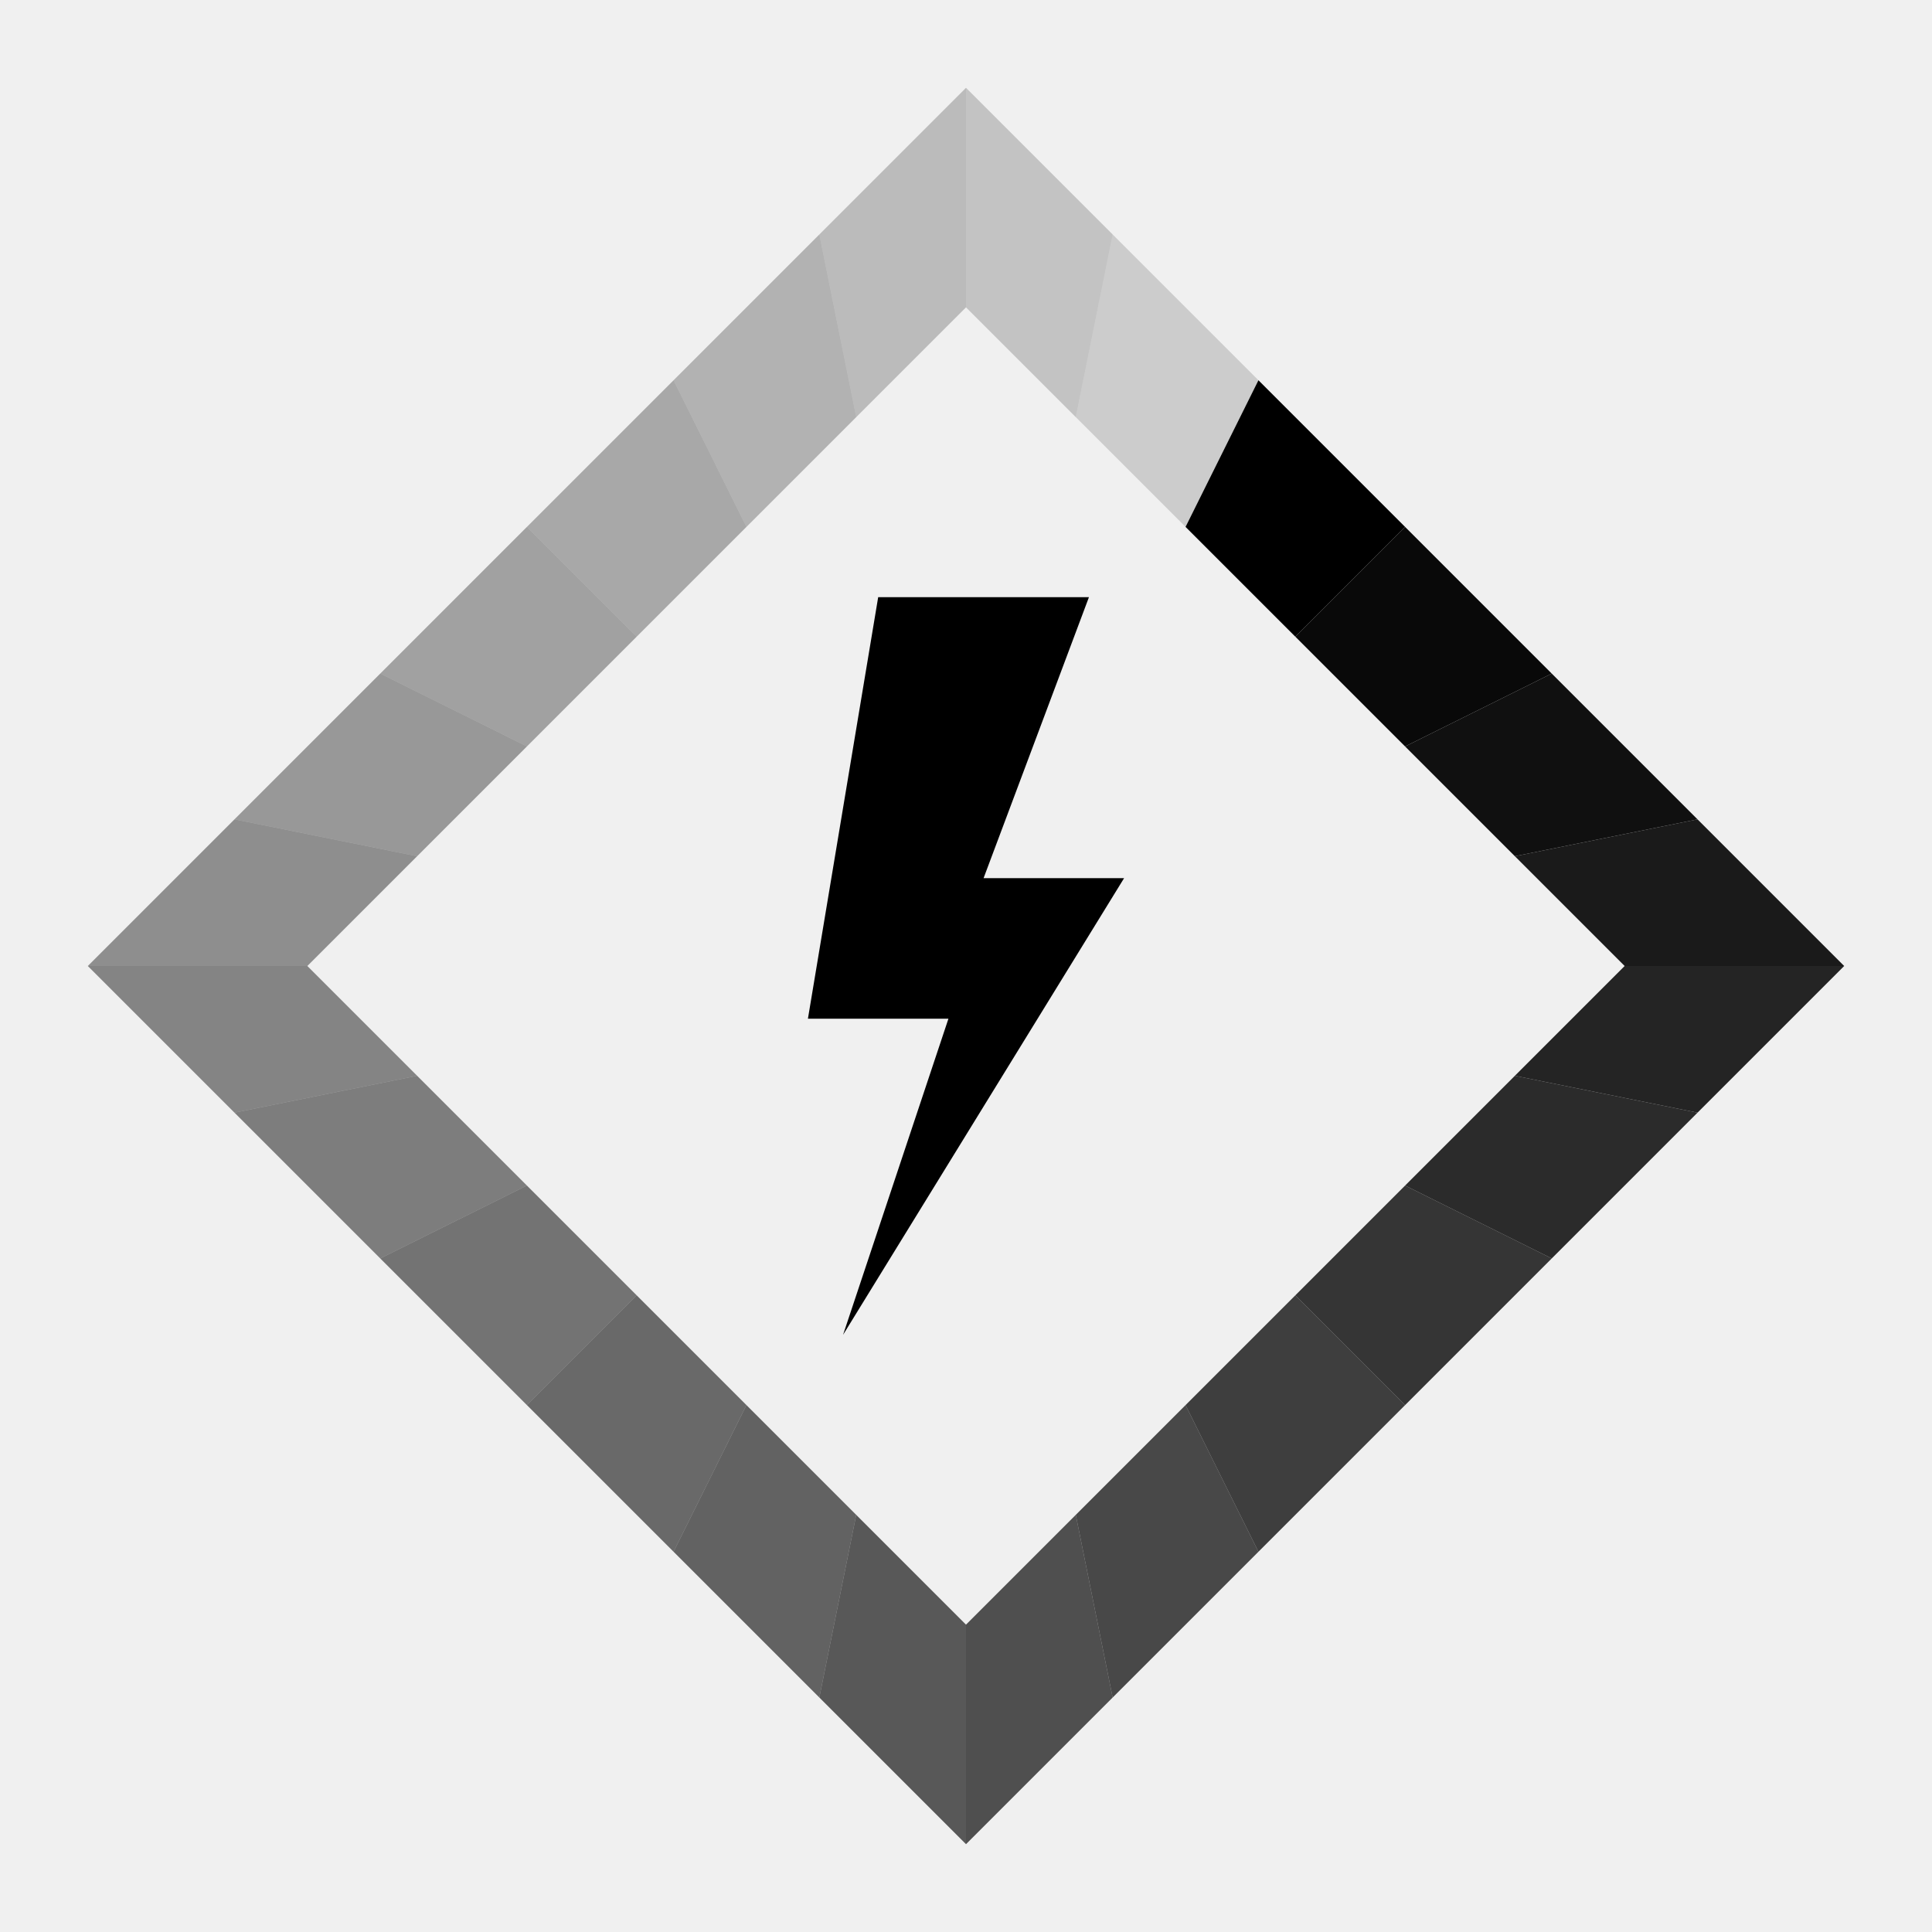
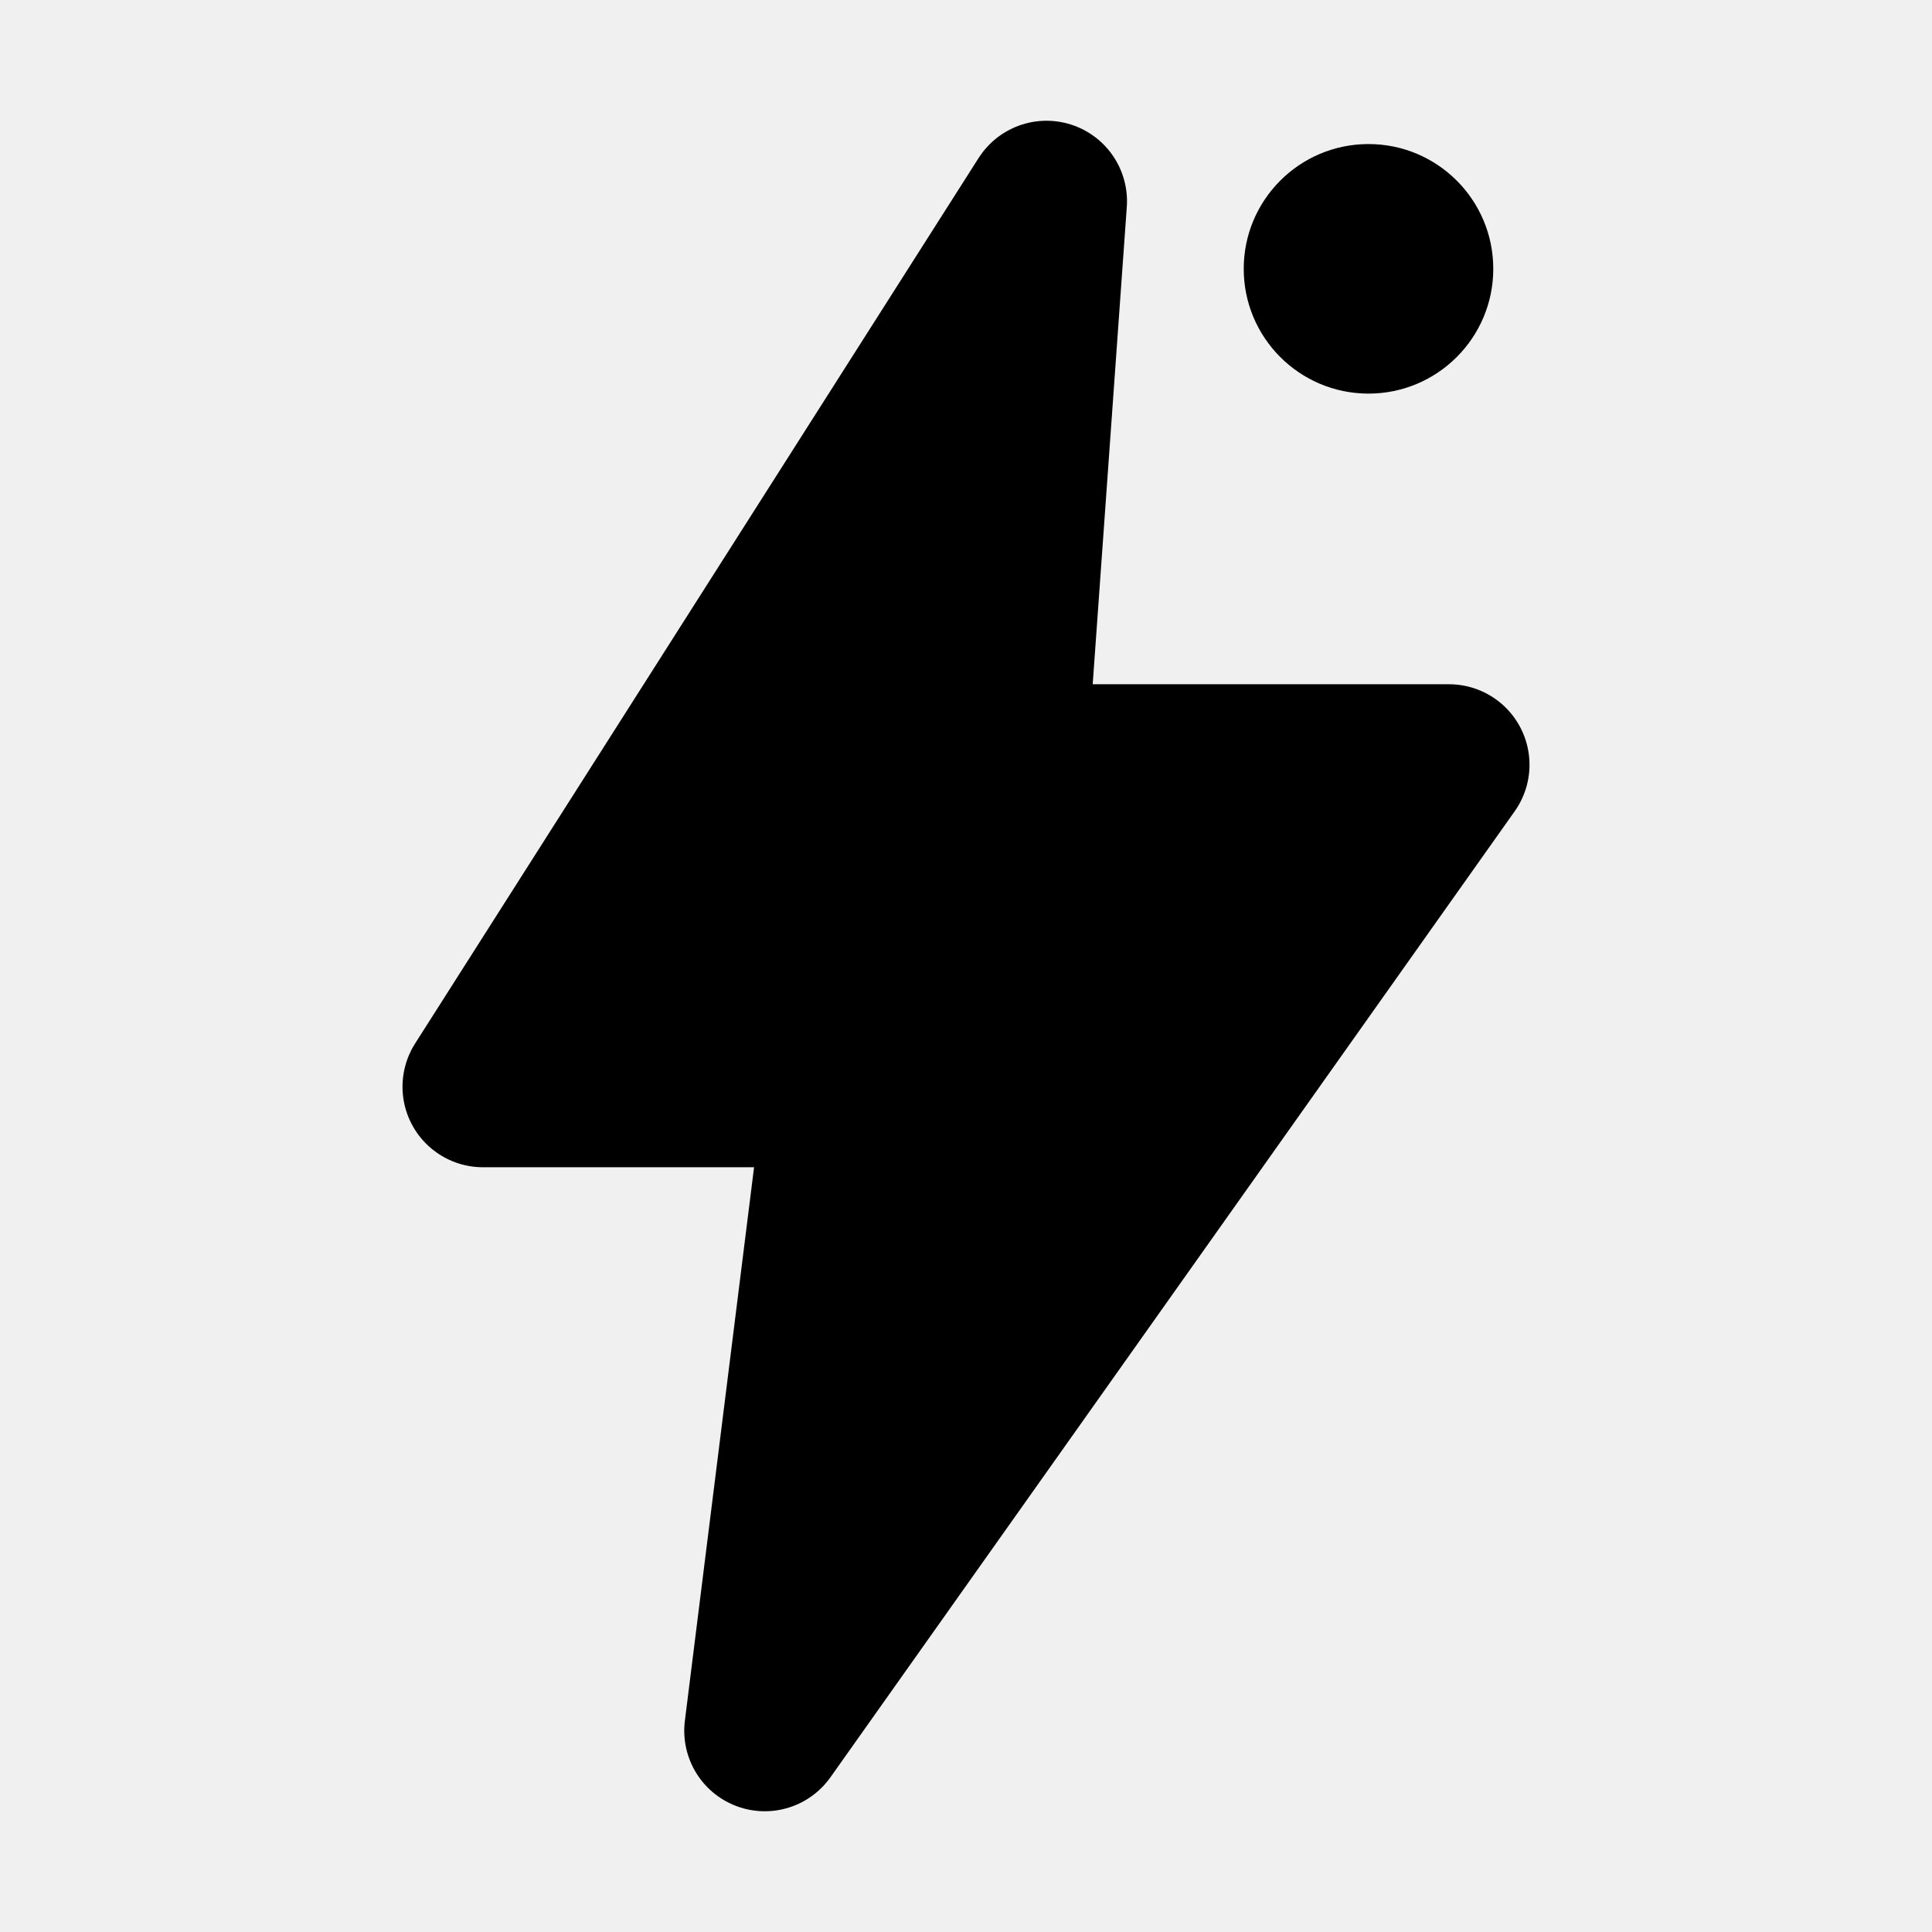
- <svg xmlns="http://www.w3.org/2000/svg" width="300" height="300" viewBox="40 40 220 220" fill="none">
-   <path d="M150,50 L166.7,66.7 L162.5,87.5 L150,75 Z" fill="black" fill-opacity="0.19" />
-   <path d="M166.7,66.7 L183.3,83.3 L175,100 L162.5,87.5 Z" fill="black" fill-opacity="0.15" />
-   <path d="M183.3,83.3 L200,100 L187.5,112.5 L175,100 Z" fill="black" />
-   <path d="M200,100 L216.7,116.7 L200,125 L187.5,112.5 Z" fill="black" fill-opacity="0.96" />
-   <path d="M216.7,116.7 L233.3,133.3 L212.5,137.5 L200,125 Z" fill="black" fill-opacity="0.93" />
-   <path d="M233.3,133.3 L250,150 L225,150 L212.5,137.5 Z" fill="black" fill-opacity="0.89" />
-   <path d="M250,150 L233.3,166.7 L212.5,162.5 L225,150 Z" fill="black" fill-opacity="0.85" />
-   <path d="M233.3,166.7 L216.7,183.3 L200,175 L212.5,162.5 Z" fill="black" fill-opacity="0.82" />
-   <path d="M216.7,183.3 L200,200 L187.5,187.5 L200,175 Z" fill="black" fill-opacity="0.78" />
-   <path d="M200,200 L183.3,216.7 L175,200 L187.5,187.5 Z" fill="black" fill-opacity="0.74" />
-   <path d="M183.3,216.7 L166.7,233.3 L162.5,212.5 L175,200 Z" fill="black" fill-opacity="0.7" />
-   <path d="M166.7,233.3 L150,250 L150,225 L162.5,212.5 Z" fill="black" fill-opacity="0.67" />
-   <path d="M150,250 L133.3,233.3 L137.5,212.5 L150,225 Z" fill="black" fill-opacity="0.63" />
-   <path d="M133.3,233.3 L116.7,216.7 L125,200 L137.5,212.5 Z" fill="black" fill-opacity="0.59" />
-   <path d="M116.7,216.7 L100,200 L112.5,187.5 L125,200 Z" fill="black" fill-opacity="0.56" />
-   <path d="M100,200 L83.3,183.3 L100,175 L112.5,187.5 Z" fill="black" fill-opacity="0.52" />
-   <path d="M83.3,183.3 L66.7,166.7 L87.5,162.5 L100,175 Z" fill="black" fill-opacity="0.48" />
-   <path d="M66.7,166.7 L50,150 L75,150 L87.5,162.5 Z" fill="black" fill-opacity="0.45" />
-   <path d="M50,150 L66.7,133.3 L87.5,137.5 L75,150 Z" fill="black" fill-opacity="0.41" />
-   <path d="M66.7,133.3 L83.3,116.7 L100,125 L87.5,137.5 Z" fill="black" fill-opacity="0.37" />
-   <path d="M83.3,116.7 L100,100 L112.5,112.5 L100,125 Z" fill="black" fill-opacity="0.33" />
-   <path d="M100,100 L116.7,83.3 L125,100 L112.5,112.5 Z" fill="black" fill-opacity="0.3" />
-   <path d="M116.7,83.3 L133.3,66.7 L137.5,87.5 L125,100 Z" fill="black" fill-opacity="0.26" />
-   <path d="M133.3,66.7 L150,50 L150,75 L137.5,87.5 Z" fill="black" fill-opacity="0.22" />
-   <path d="M140,108 L164,108 L152,140 L168,140 L136,192 L148,156 L132,156 Z" fill="black" />
+ <svg xmlns="http://www.w3.org/2000/svg" viewBox="0 0 48 48" fill="none">
+   <mask id="gap" maskUnits="userSpaceOnUse" x="0" y="0" width="48" height="48">
+     <rect width="48" height="48" fill="white" />
+     <circle cx="34.000" cy="6.679" r="4.9" fill="black" />
+   </mask>
+   <path d="M26 5 L12 27 H21 L19 43 L36 19 H25 Z" fill="black" stroke="black" stroke-width="4" stroke-linejoin="round" mask="url(#gap)" />
+   <circle cx="34.000" cy="6.679" r="3.1" fill="black" />
</svg>
